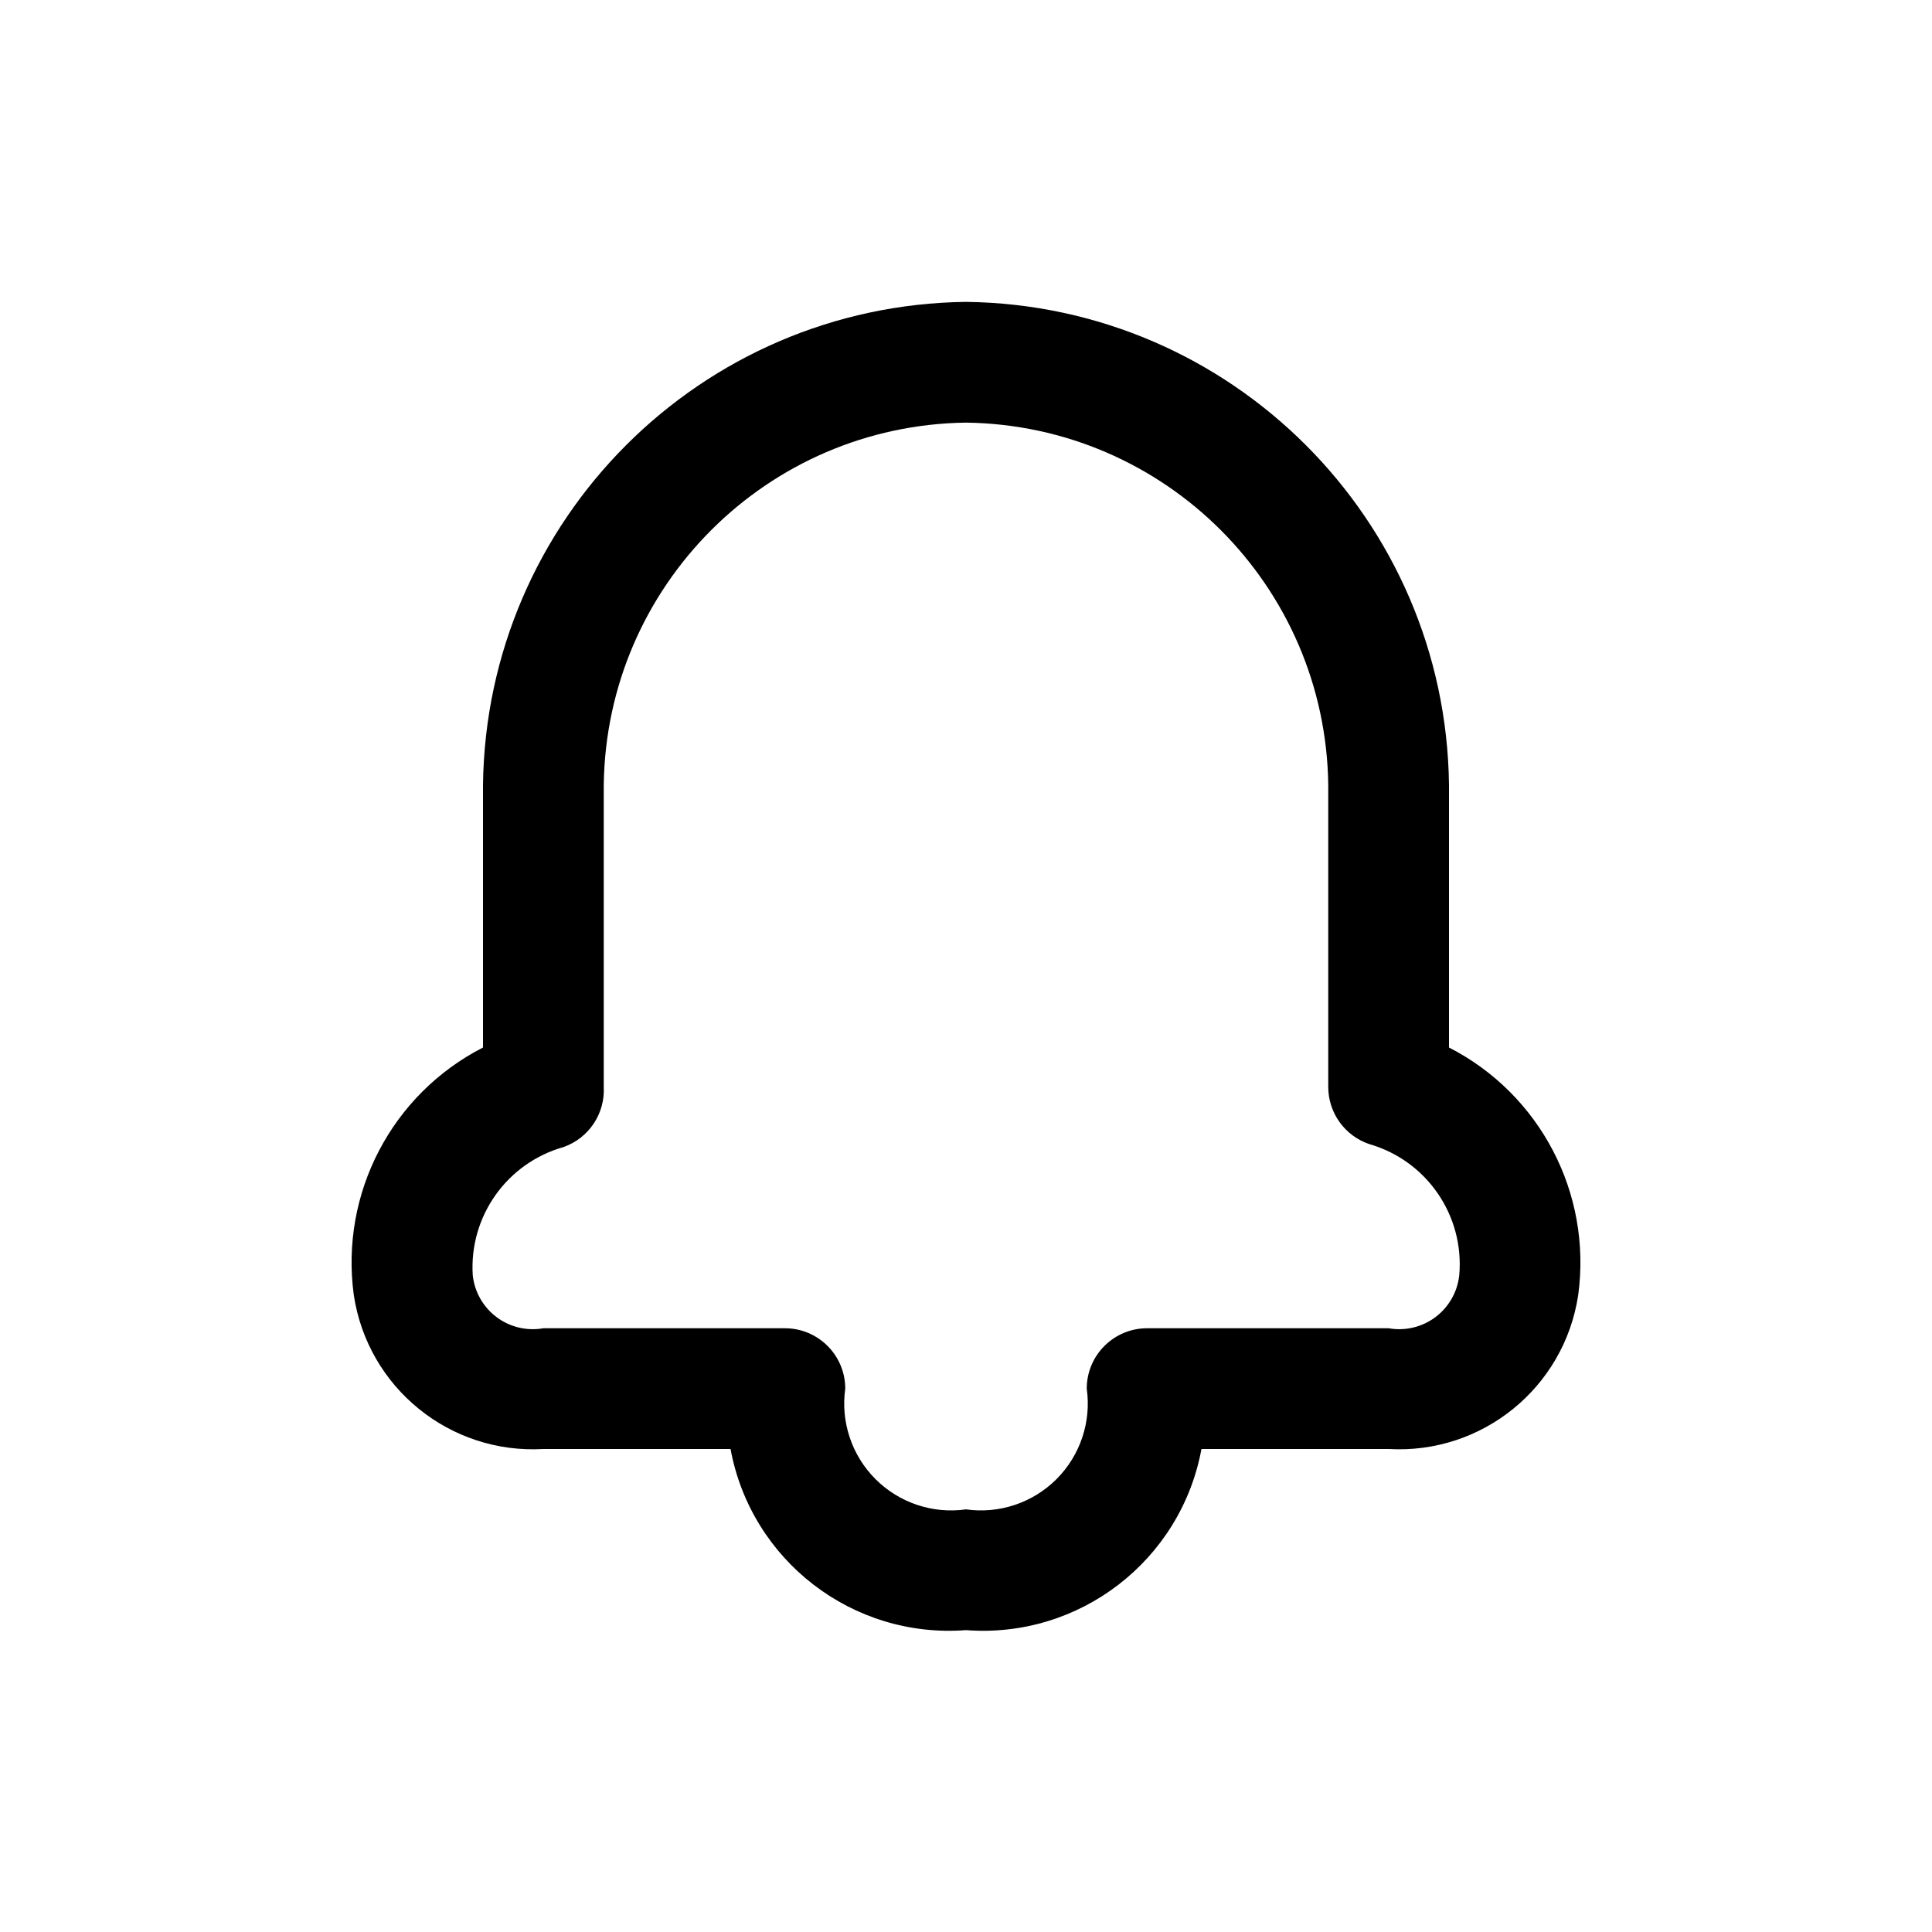
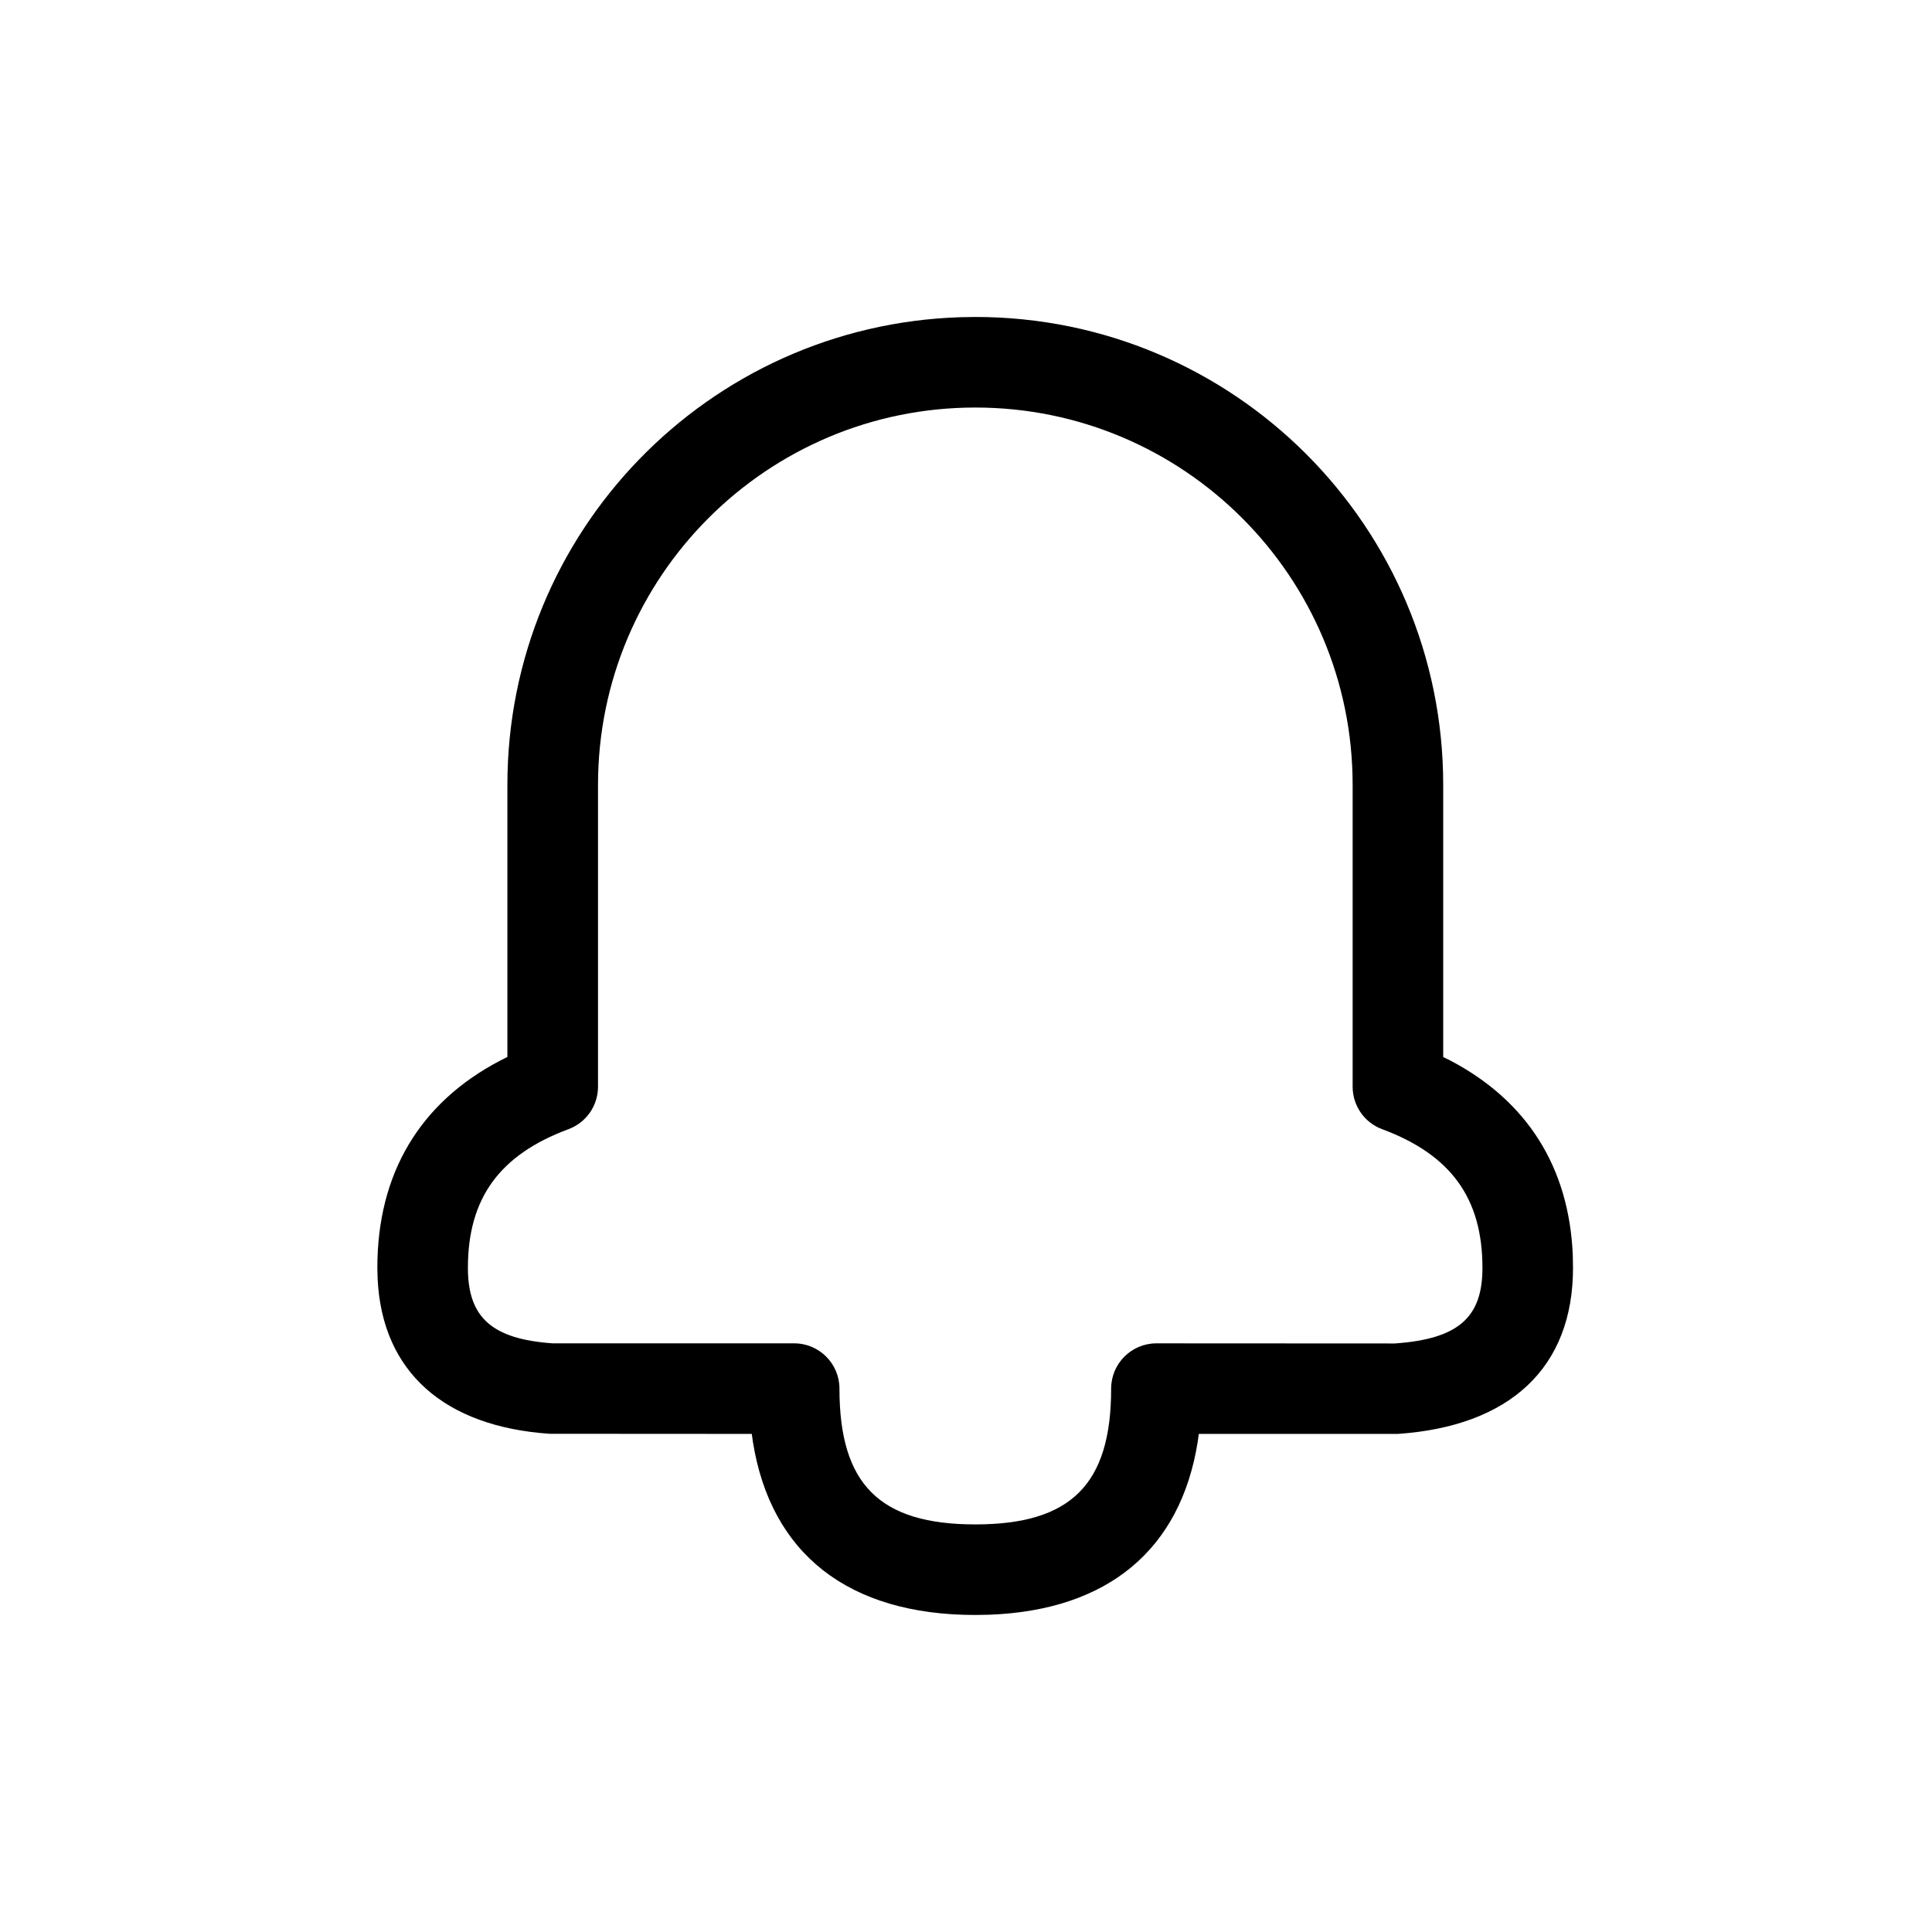
- <svg xmlns="http://www.w3.org/2000/svg" viewBox="0 0 32 32" width="32" height="32">
-   <path d="M24 17.35V13a8.1 8.1 0 00-8-8 8.1 8.1 0 00-8 8v4.35a4 4 0 00-2.14 4.1A3 3 0 009 24h3.1a3.68 3.68 0 003.9 3 3.68 3.68 0 003.9-3H23a3 3 0 003.14-2.55 4 4 0 00-2.14-4.1zm.17 3.77A1 1 0 0123 22h-4a1 1 0 00-1 1 1.77 1.77 0 01-2 2 1.77 1.77 0 01-2-2 1 1 0 00-1-1H9a1 1 0 01-1.17-.88A2.07 2.07 0 019.33 19a1 1 0 00.67-1v-5a6.08 6.08 0 016-6 6.08 6.08 0 016 6v5a1 1 0 00.68.95 2.07 2.07 0 011.49 2.17z" />
+ <svg xmlns="http://www.w3.org/2000/svg" width="32" height="32" viewBox="0 0 32 32">
+   <path d="M15.908 5.254A7.75 7.75 0 008.404 13v4.507l-.12.06C6.952 18.265 6.25 19.438 6.25 21l.005.188c.077 1.54 1.11 2.441 2.848 2.56l3.349.002.018.13c.297 1.856 1.582 2.869 3.684 2.869l.23-.004c1.967-.073 3.169-1.078 3.454-2.865l.018-.13h3.298c1.858-.128 2.9-1.098 2.9-2.75l-.004-.22c-.064-1.452-.76-2.548-2.026-3.213l-.12-.059V13a7.75 7.75 0 00-7.75-7.75l-.246.004zm.246 1.496a6.25 6.25 0 016.25 6.25v5a.75.75 0 00.489.703c1.143.425 1.661 1.148 1.661 2.297 0 .814-.39 1.178-1.452 1.252l-3.948-.002a.75.75 0 00-.75.75c0 1.585-.664 2.249-2.25 2.249-1.585 0-2.25-.664-2.25-2.249a.75.75 0 00-.75-.75h-4C8.141 22.179 7.75 21.816 7.75 21c0-1.148.519-1.871 1.665-2.297a.75.75 0 00.49-.703v-5a6.25 6.25 0 016.25-6.25z" />
</svg>
